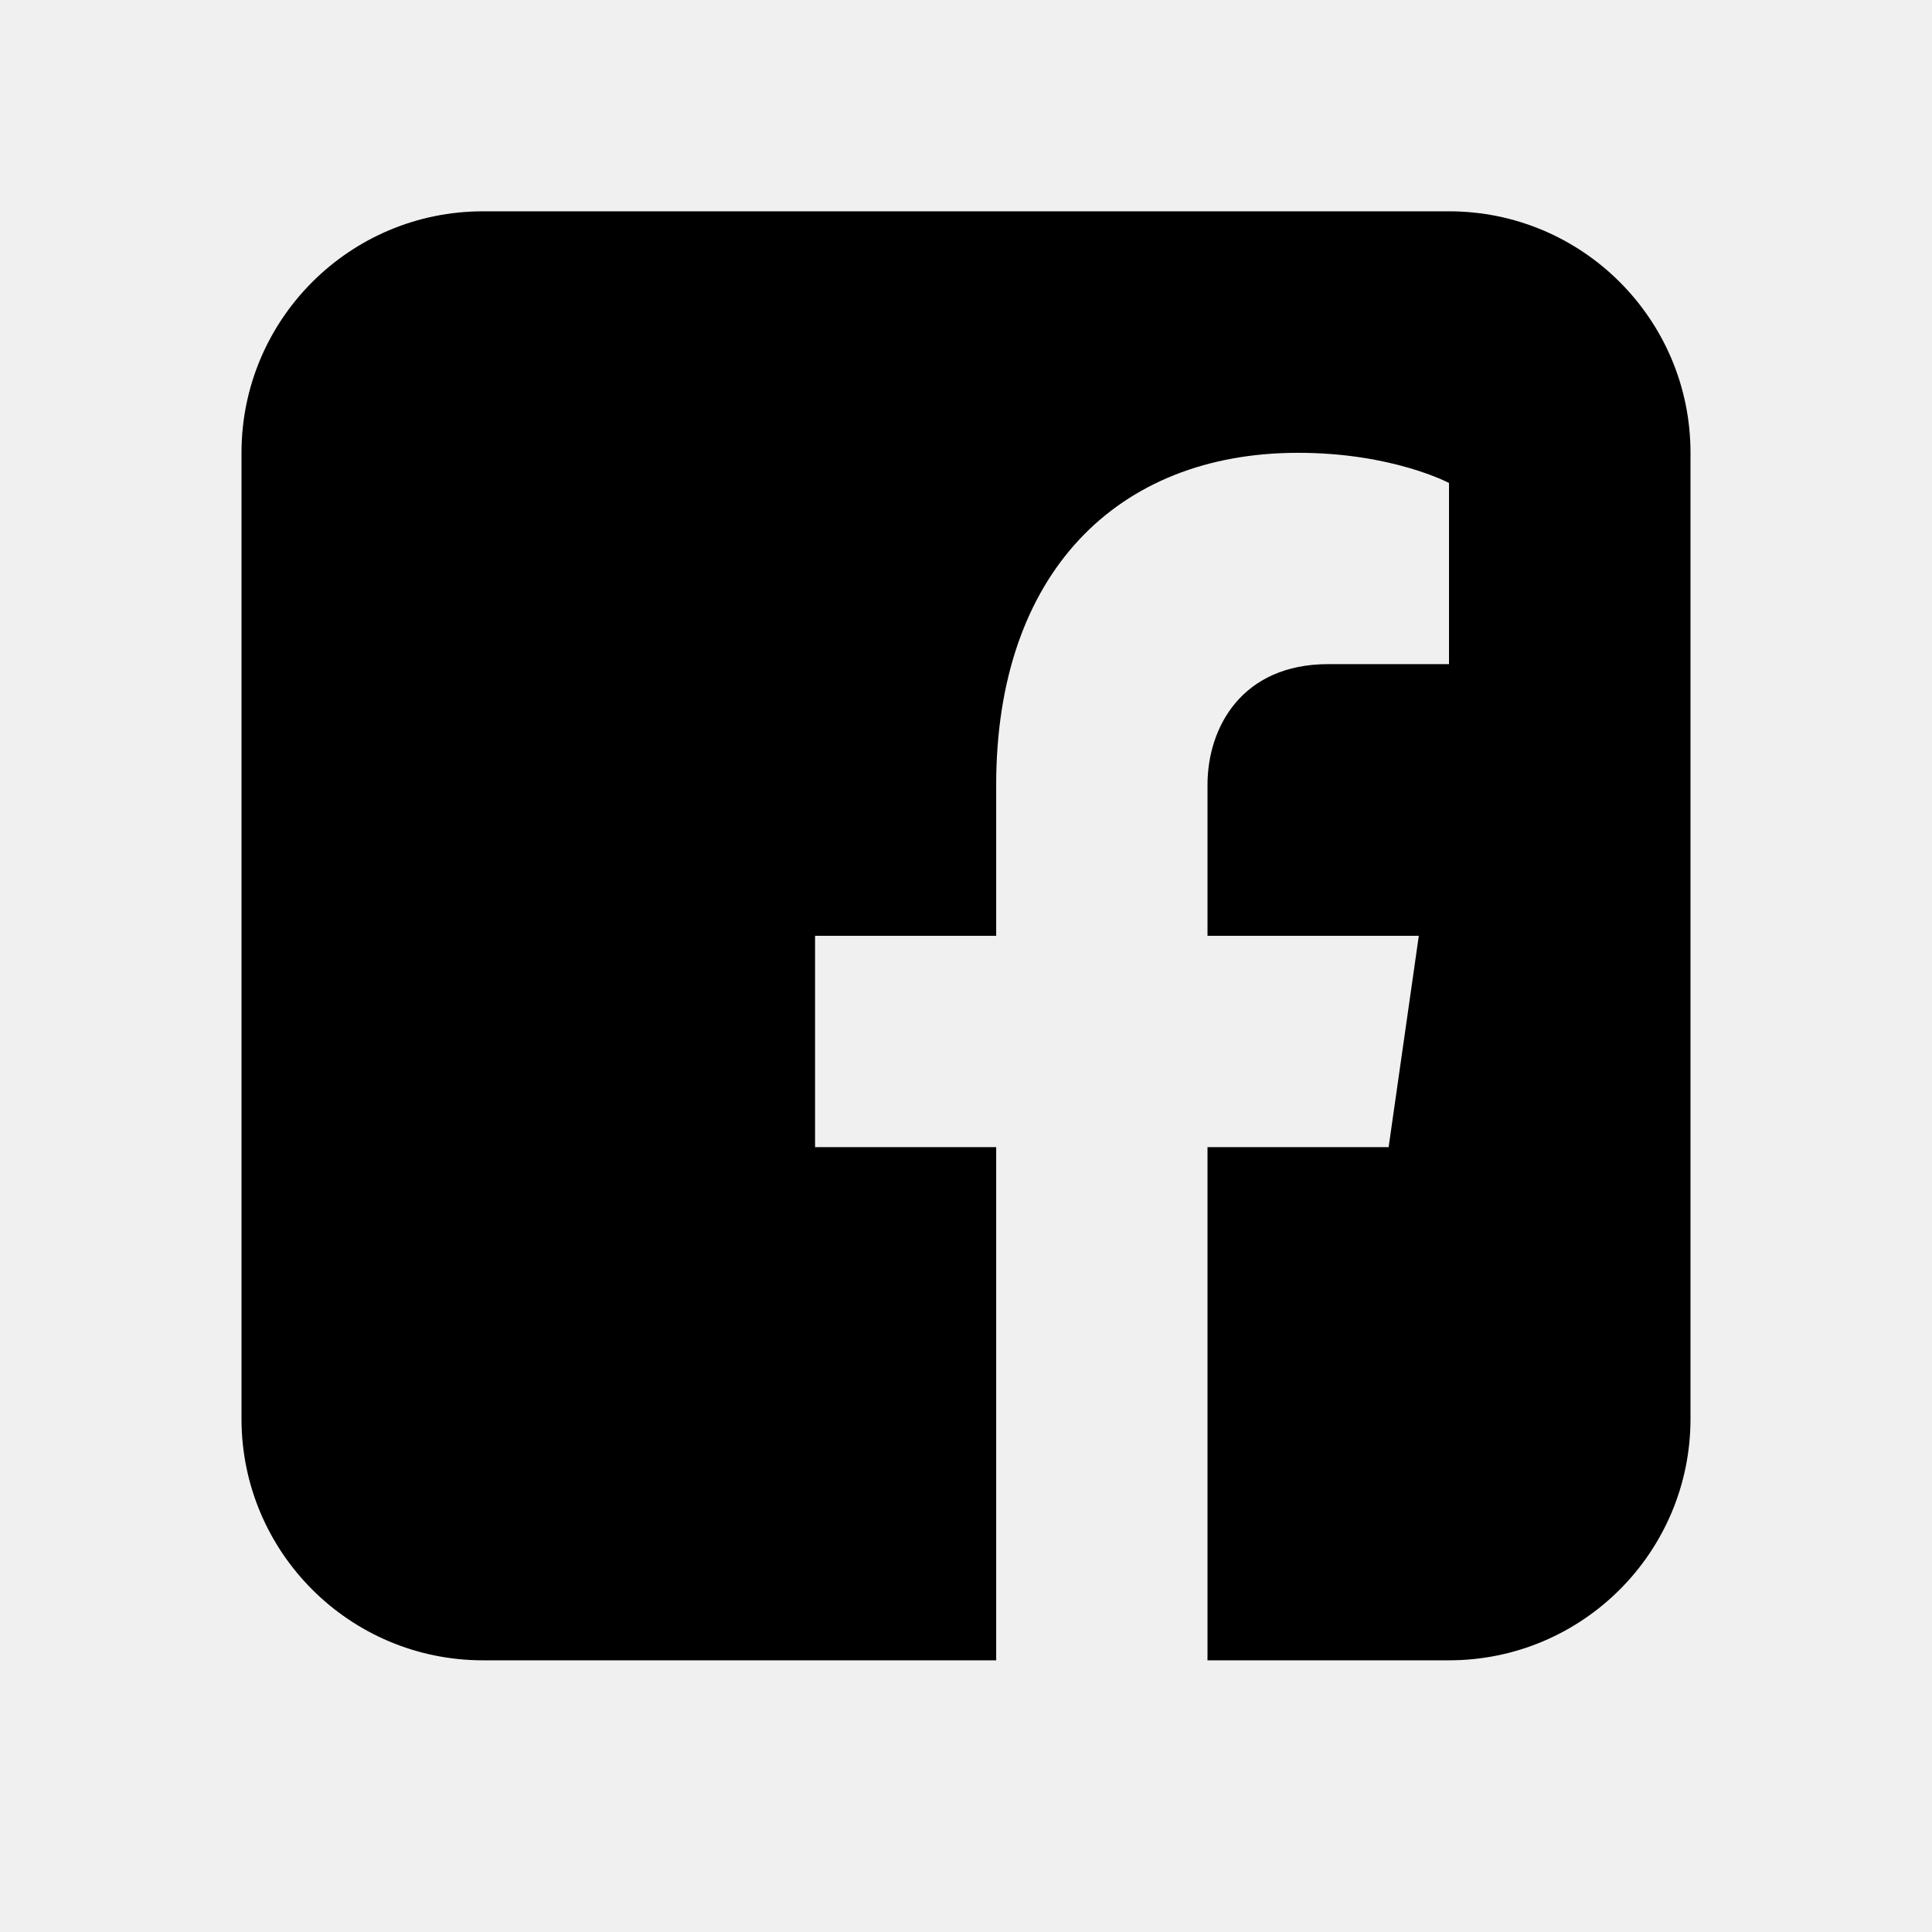
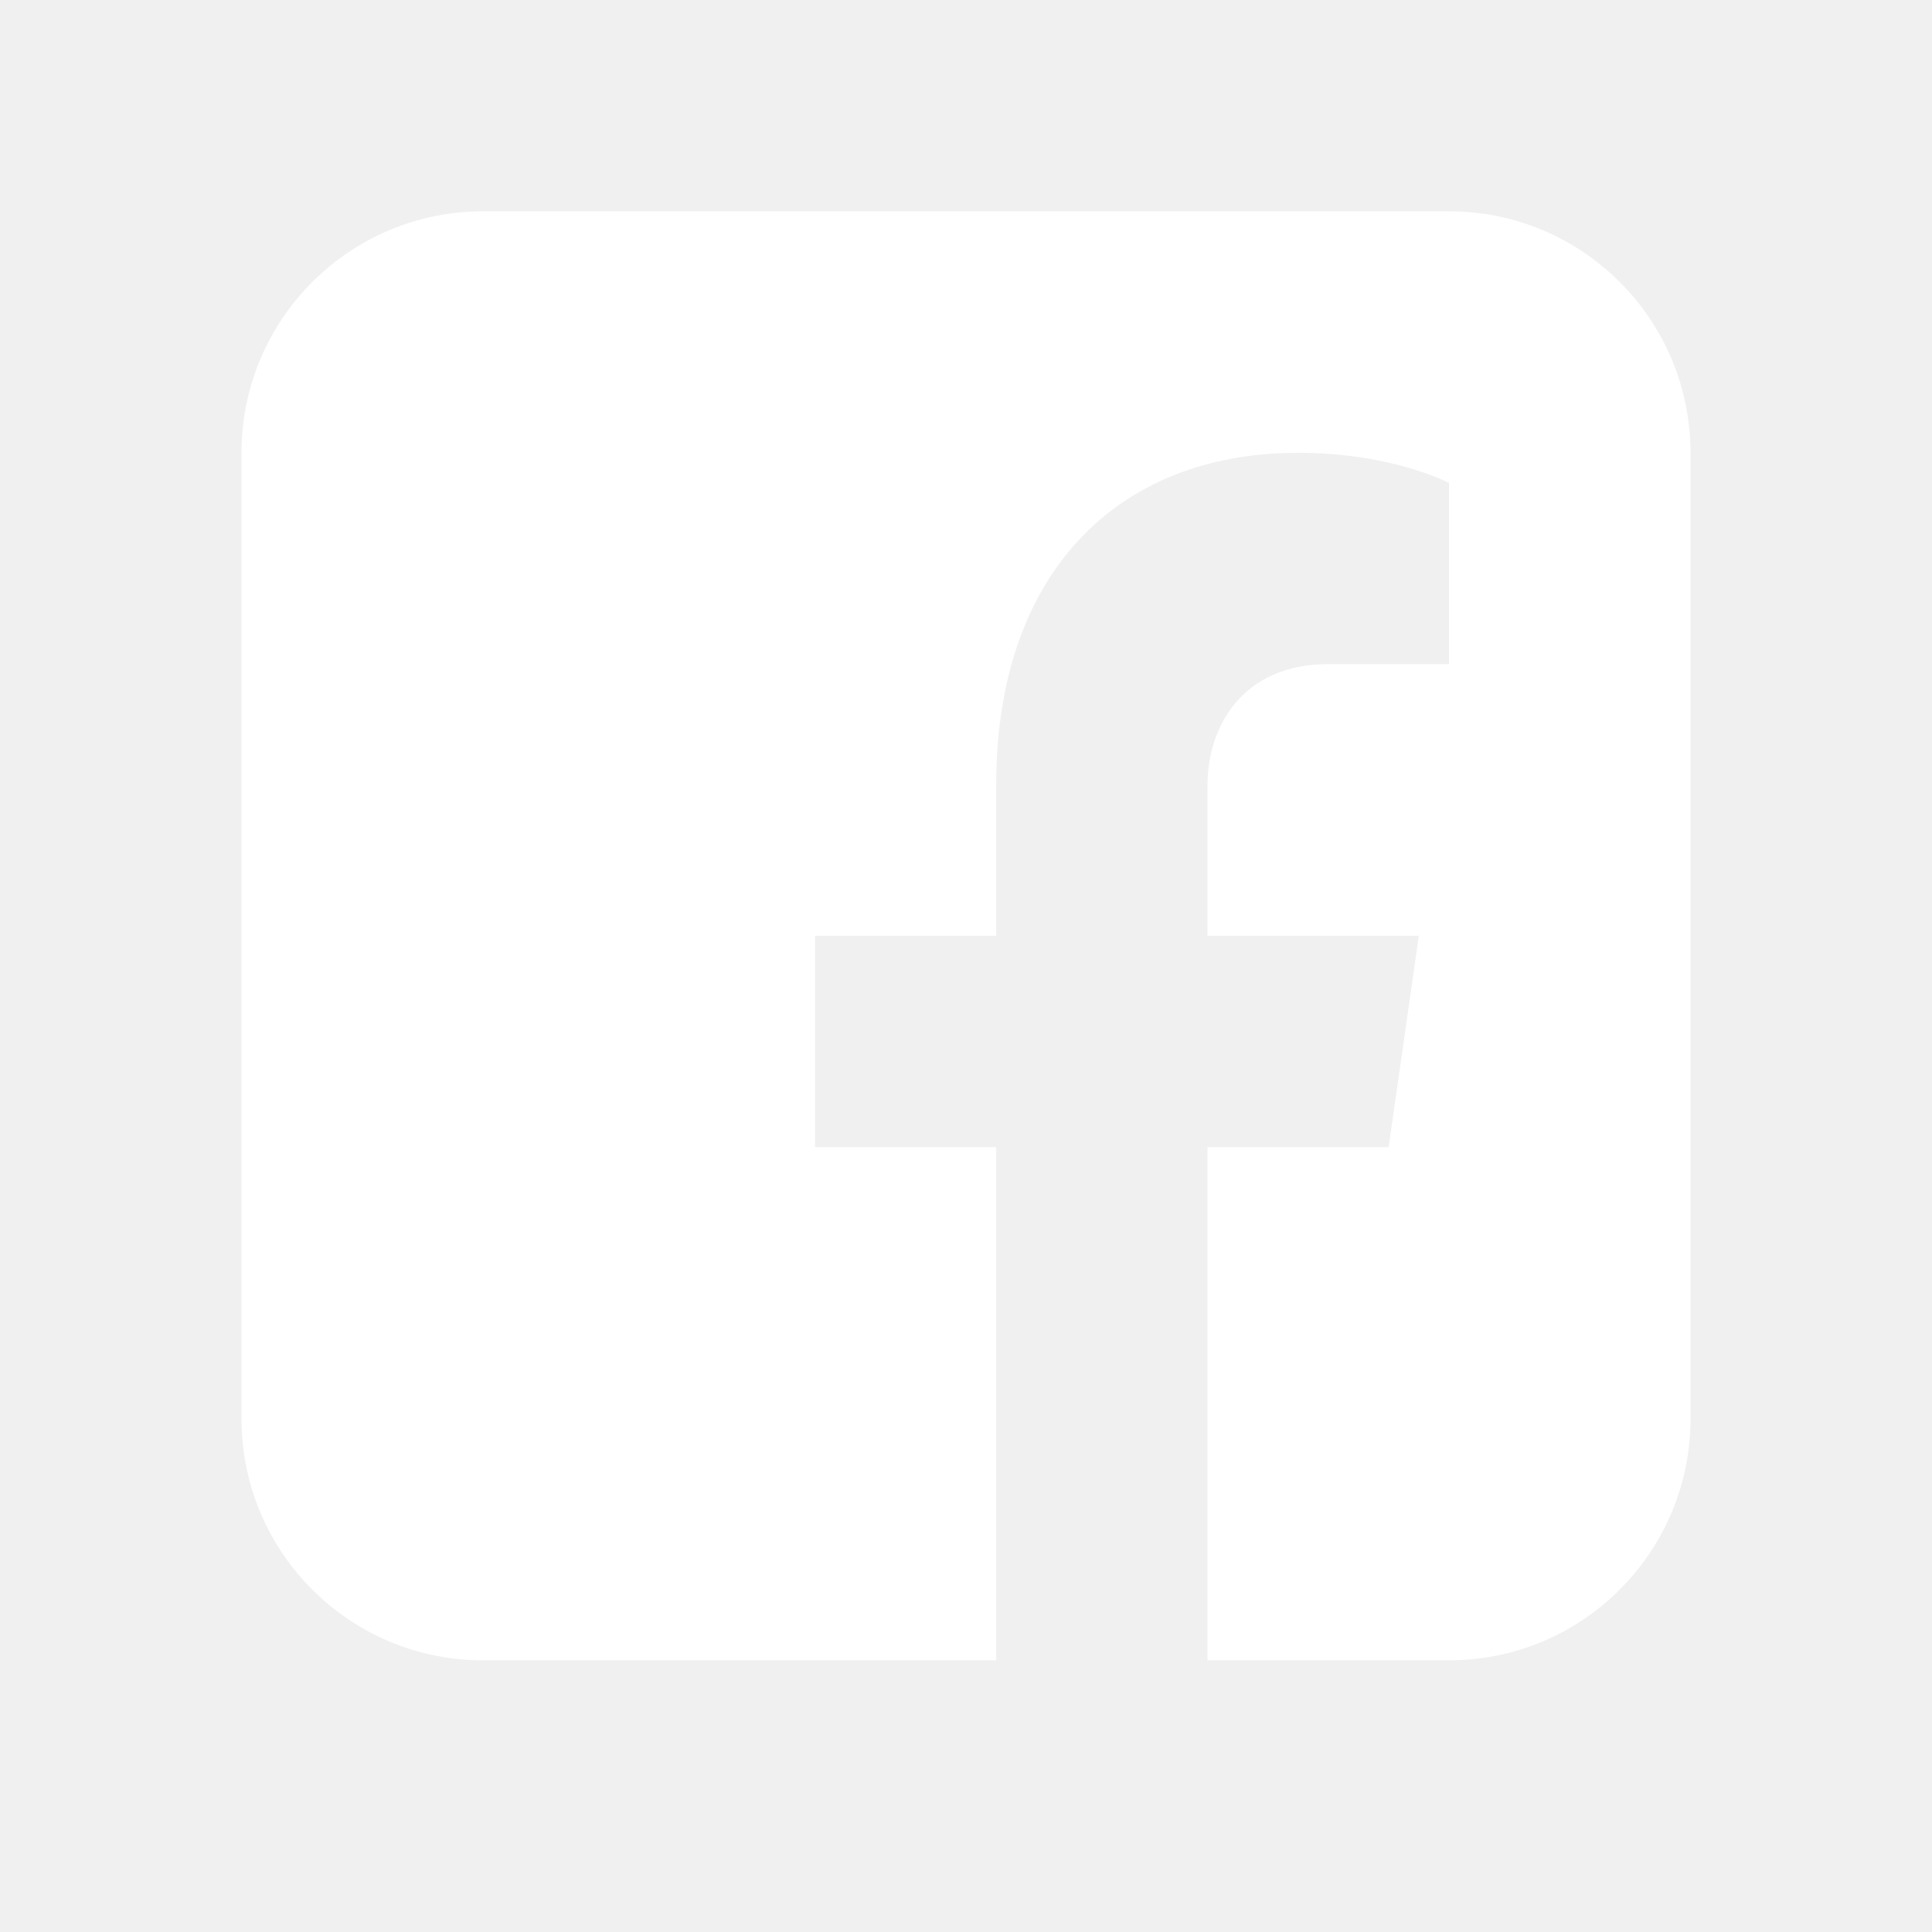
- <svg xmlns="http://www.w3.org/2000/svg" fill="#000000" viewBox="0 0 64 64" width="64px" height="64px">
+ <svg xmlns="http://www.w3.org/2000/svg" fill="#fff" viewBox="0 0 64 64" width="64px" height="64px">
  <path d="M48,7H16c-4.418,0-8,3.582-8,8v32c0,4.418,3.582,8,8,8h17V38h-6v-7h6v-5c0-7,4-11,10-11c3.133,0,5,1,5,1v6h-4 c-2.86,0-4,2.093-4,4v5h7l-1,7h-6v17h8c4.418,0,8-3.582,8-8V15C56,10.582,52.418,7,48,7z" />
</svg>
